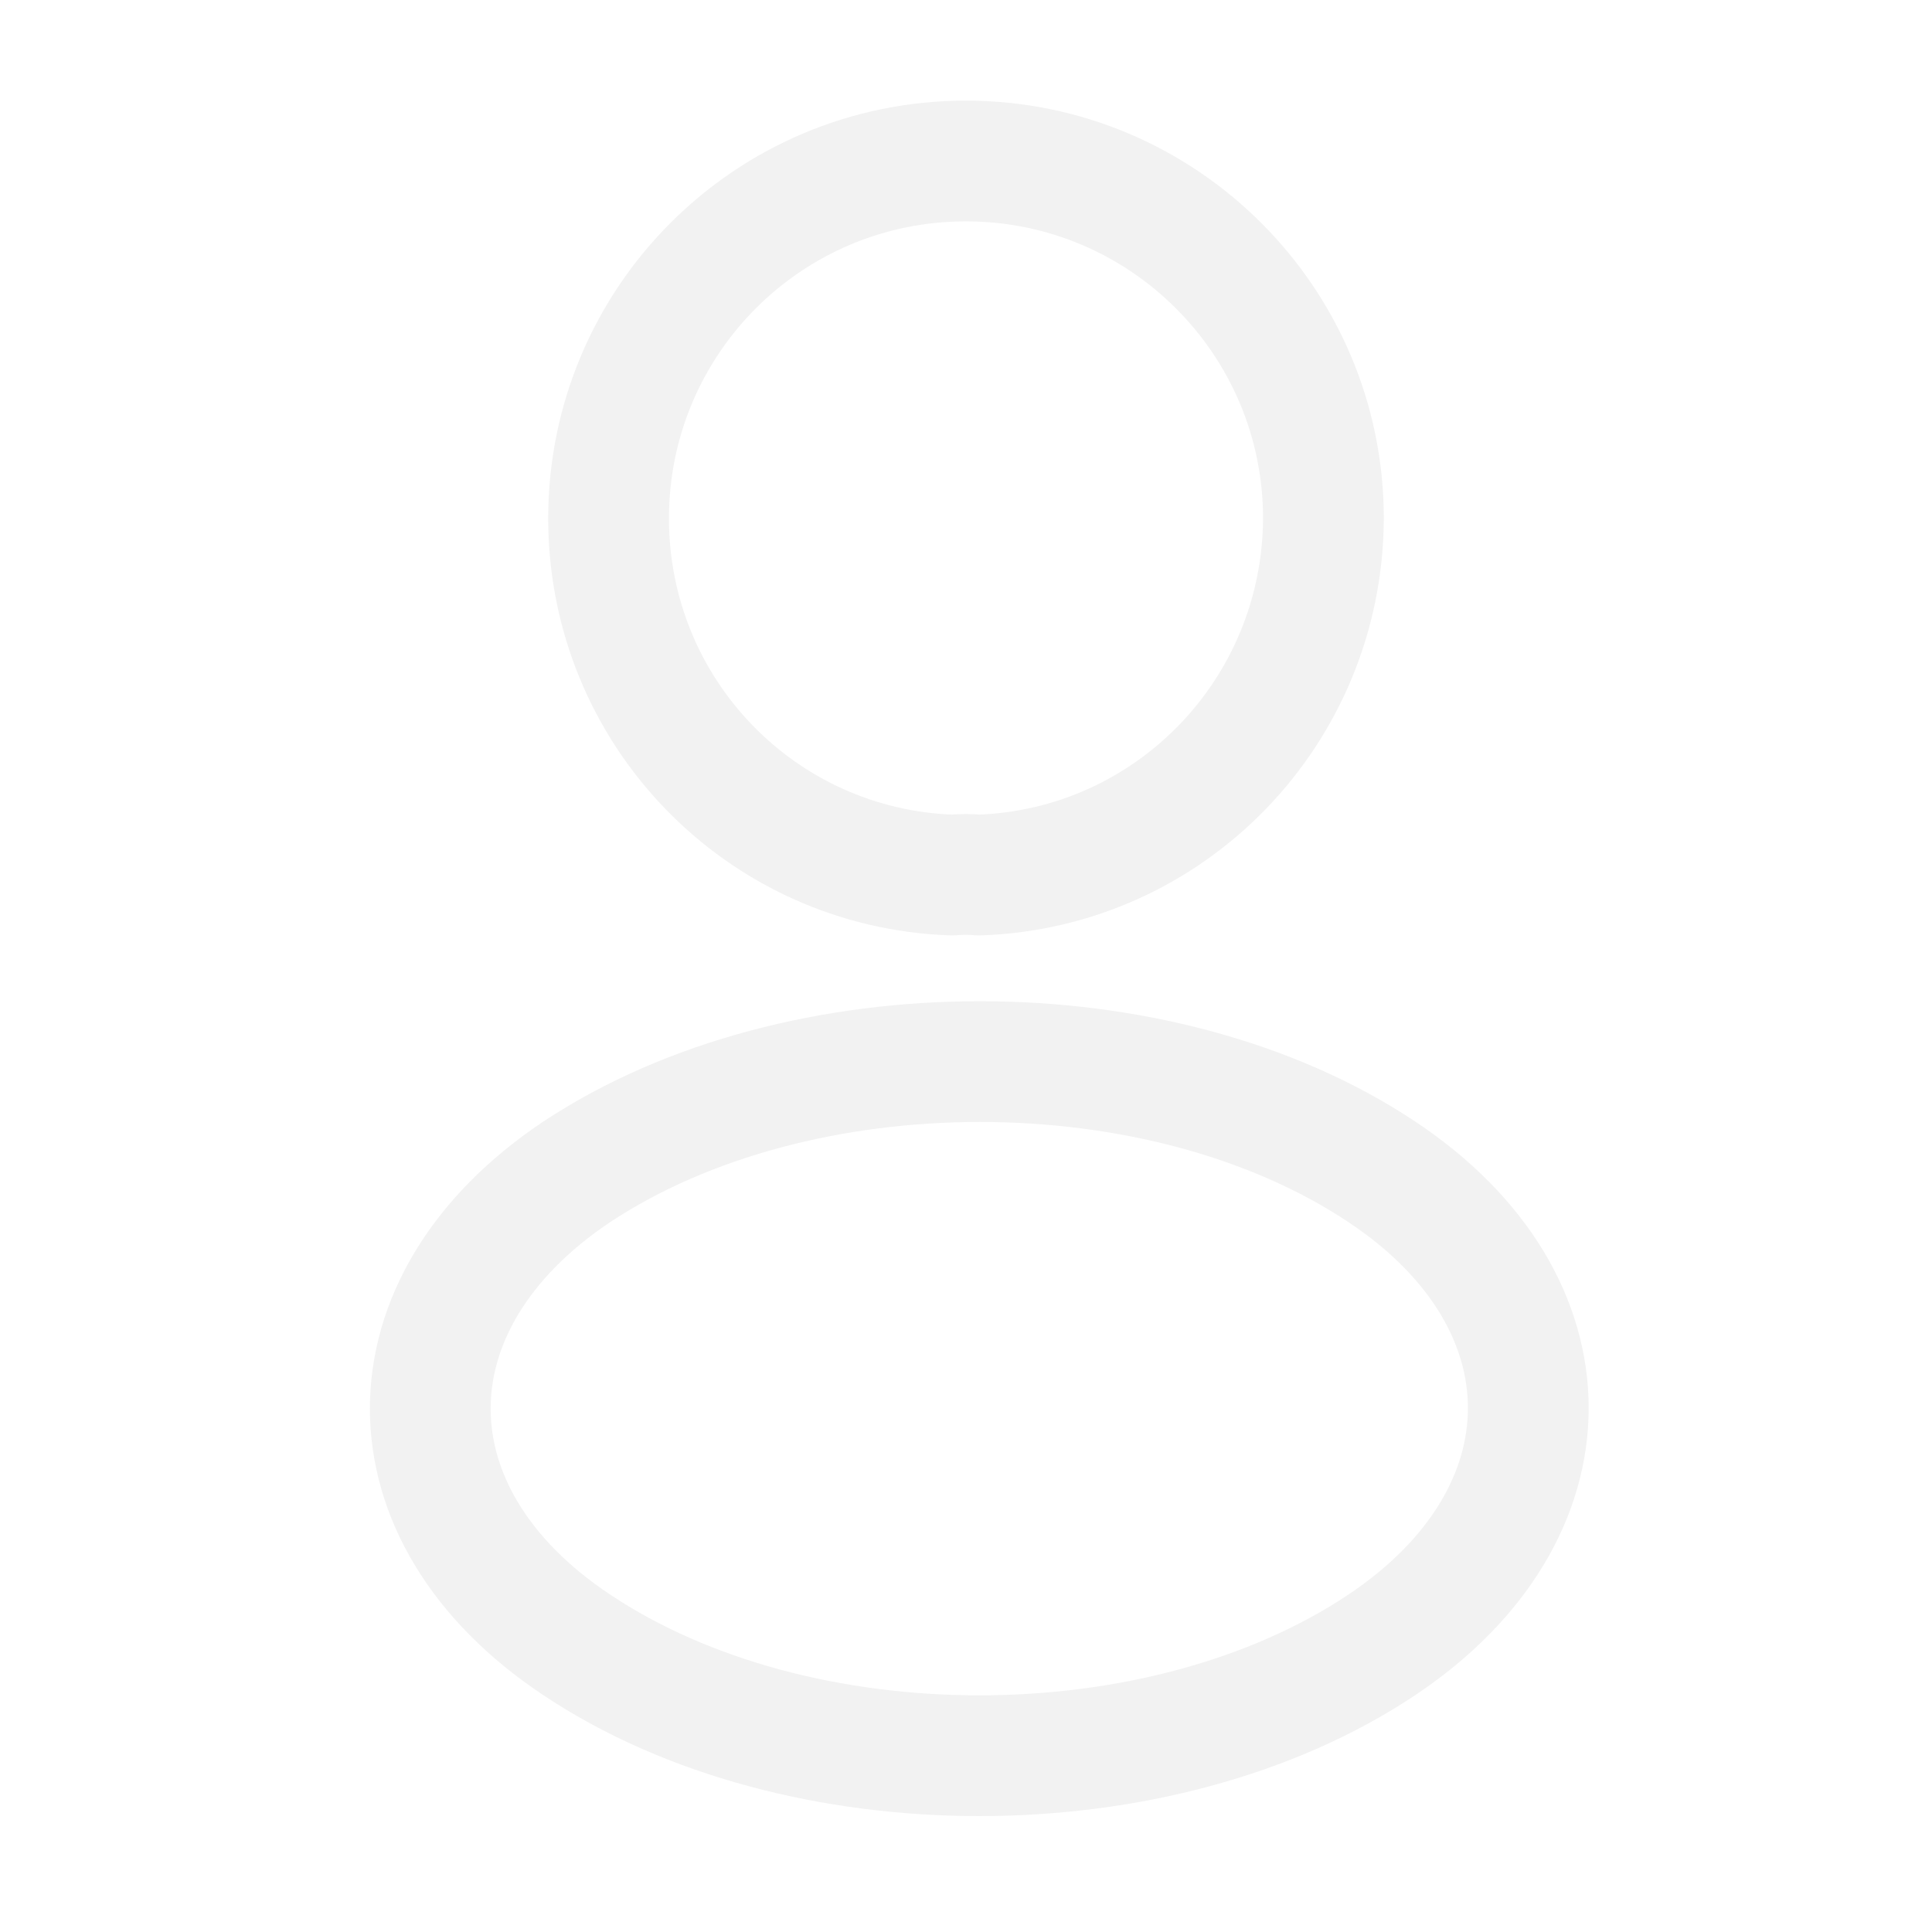
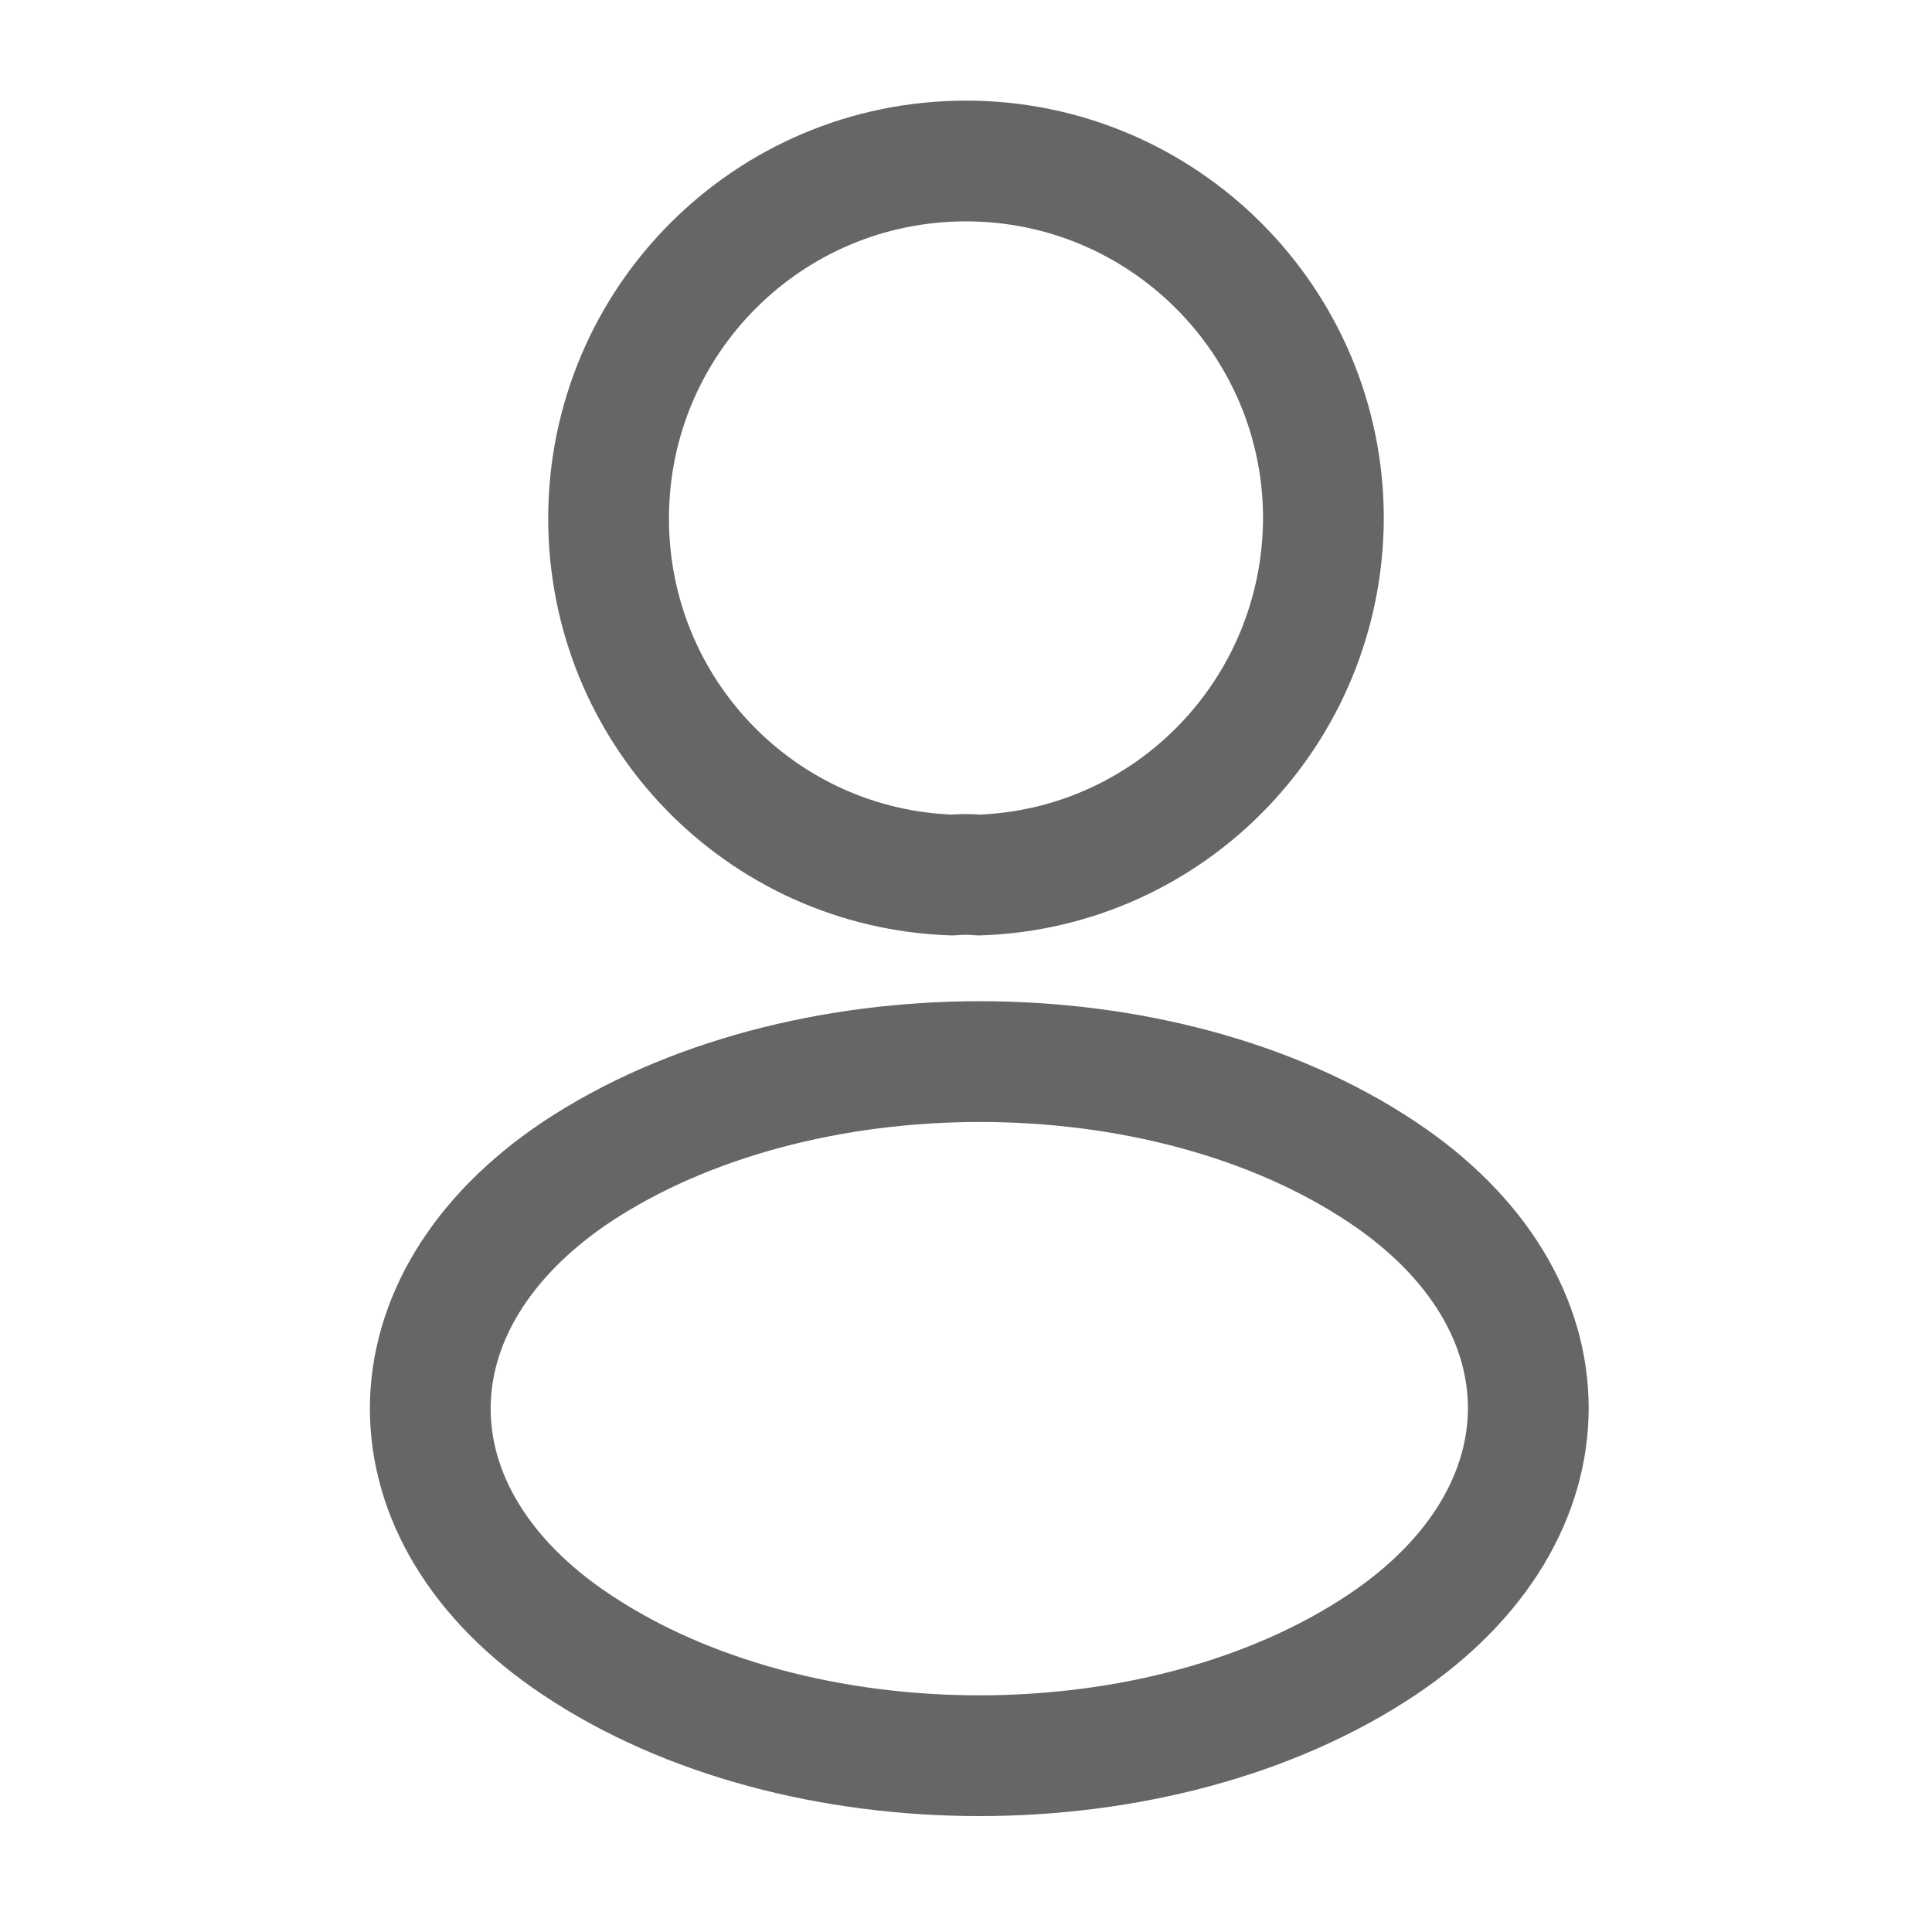
<svg xmlns="http://www.w3.org/2000/svg" width="100%" height="100%" viewBox="0 0 24 24" fill="none">
-   <path d="M12.16 10.87C12.06 10.86 11.94 10.86 11.83 10.87C9.45 10.79 7.56 8.84 7.56 6.44C7.56 3.99 9.54 2 12 2C14.45 2 16.44 3.99 16.44 6.44C16.43 8.84 14.54 10.79 12.16 10.87Z" stroke="#F2F2F2" stroke-width="1.5" stroke-linecap="round" stroke-linejoin="round" />
-   <path d="M7.16 14.56C4.74 16.18 4.74 18.82 7.16 20.43C9.91 22.27 14.42 22.27 17.17 20.43C19.59 18.81 19.59 16.17 17.17 14.56C14.43 12.73 9.92 12.73 7.16 14.56Z" stroke="#F2F2F2" stroke-width="1.5" stroke-linecap="round" stroke-linejoin="round" />
+   <path d="M12.16 10.87C12.06 10.86 11.94 10.86 11.83 10.87C9.45 10.79 7.56 8.84 7.56 6.44C7.56 3.99 9.54 2 12 2C14.45 2 16.44 3.99 16.44 6.44C16.43 8.84 14.54 10.79 12.16 10.87Z" stroke="#666" stroke-width="1.5" stroke-linecap="round" stroke-linejoin="round" />
+   <path d="M7.16 14.56C4.74 16.18 4.74 18.82 7.16 20.43C9.91 22.27 14.42 22.27 17.17 20.43C19.59 18.81 19.59 16.17 17.17 14.56C14.43 12.73 9.92 12.73 7.16 14.56Z" stroke="#666" stroke-width="1.5" stroke-linecap="round" stroke-linejoin="round" />
</svg>
